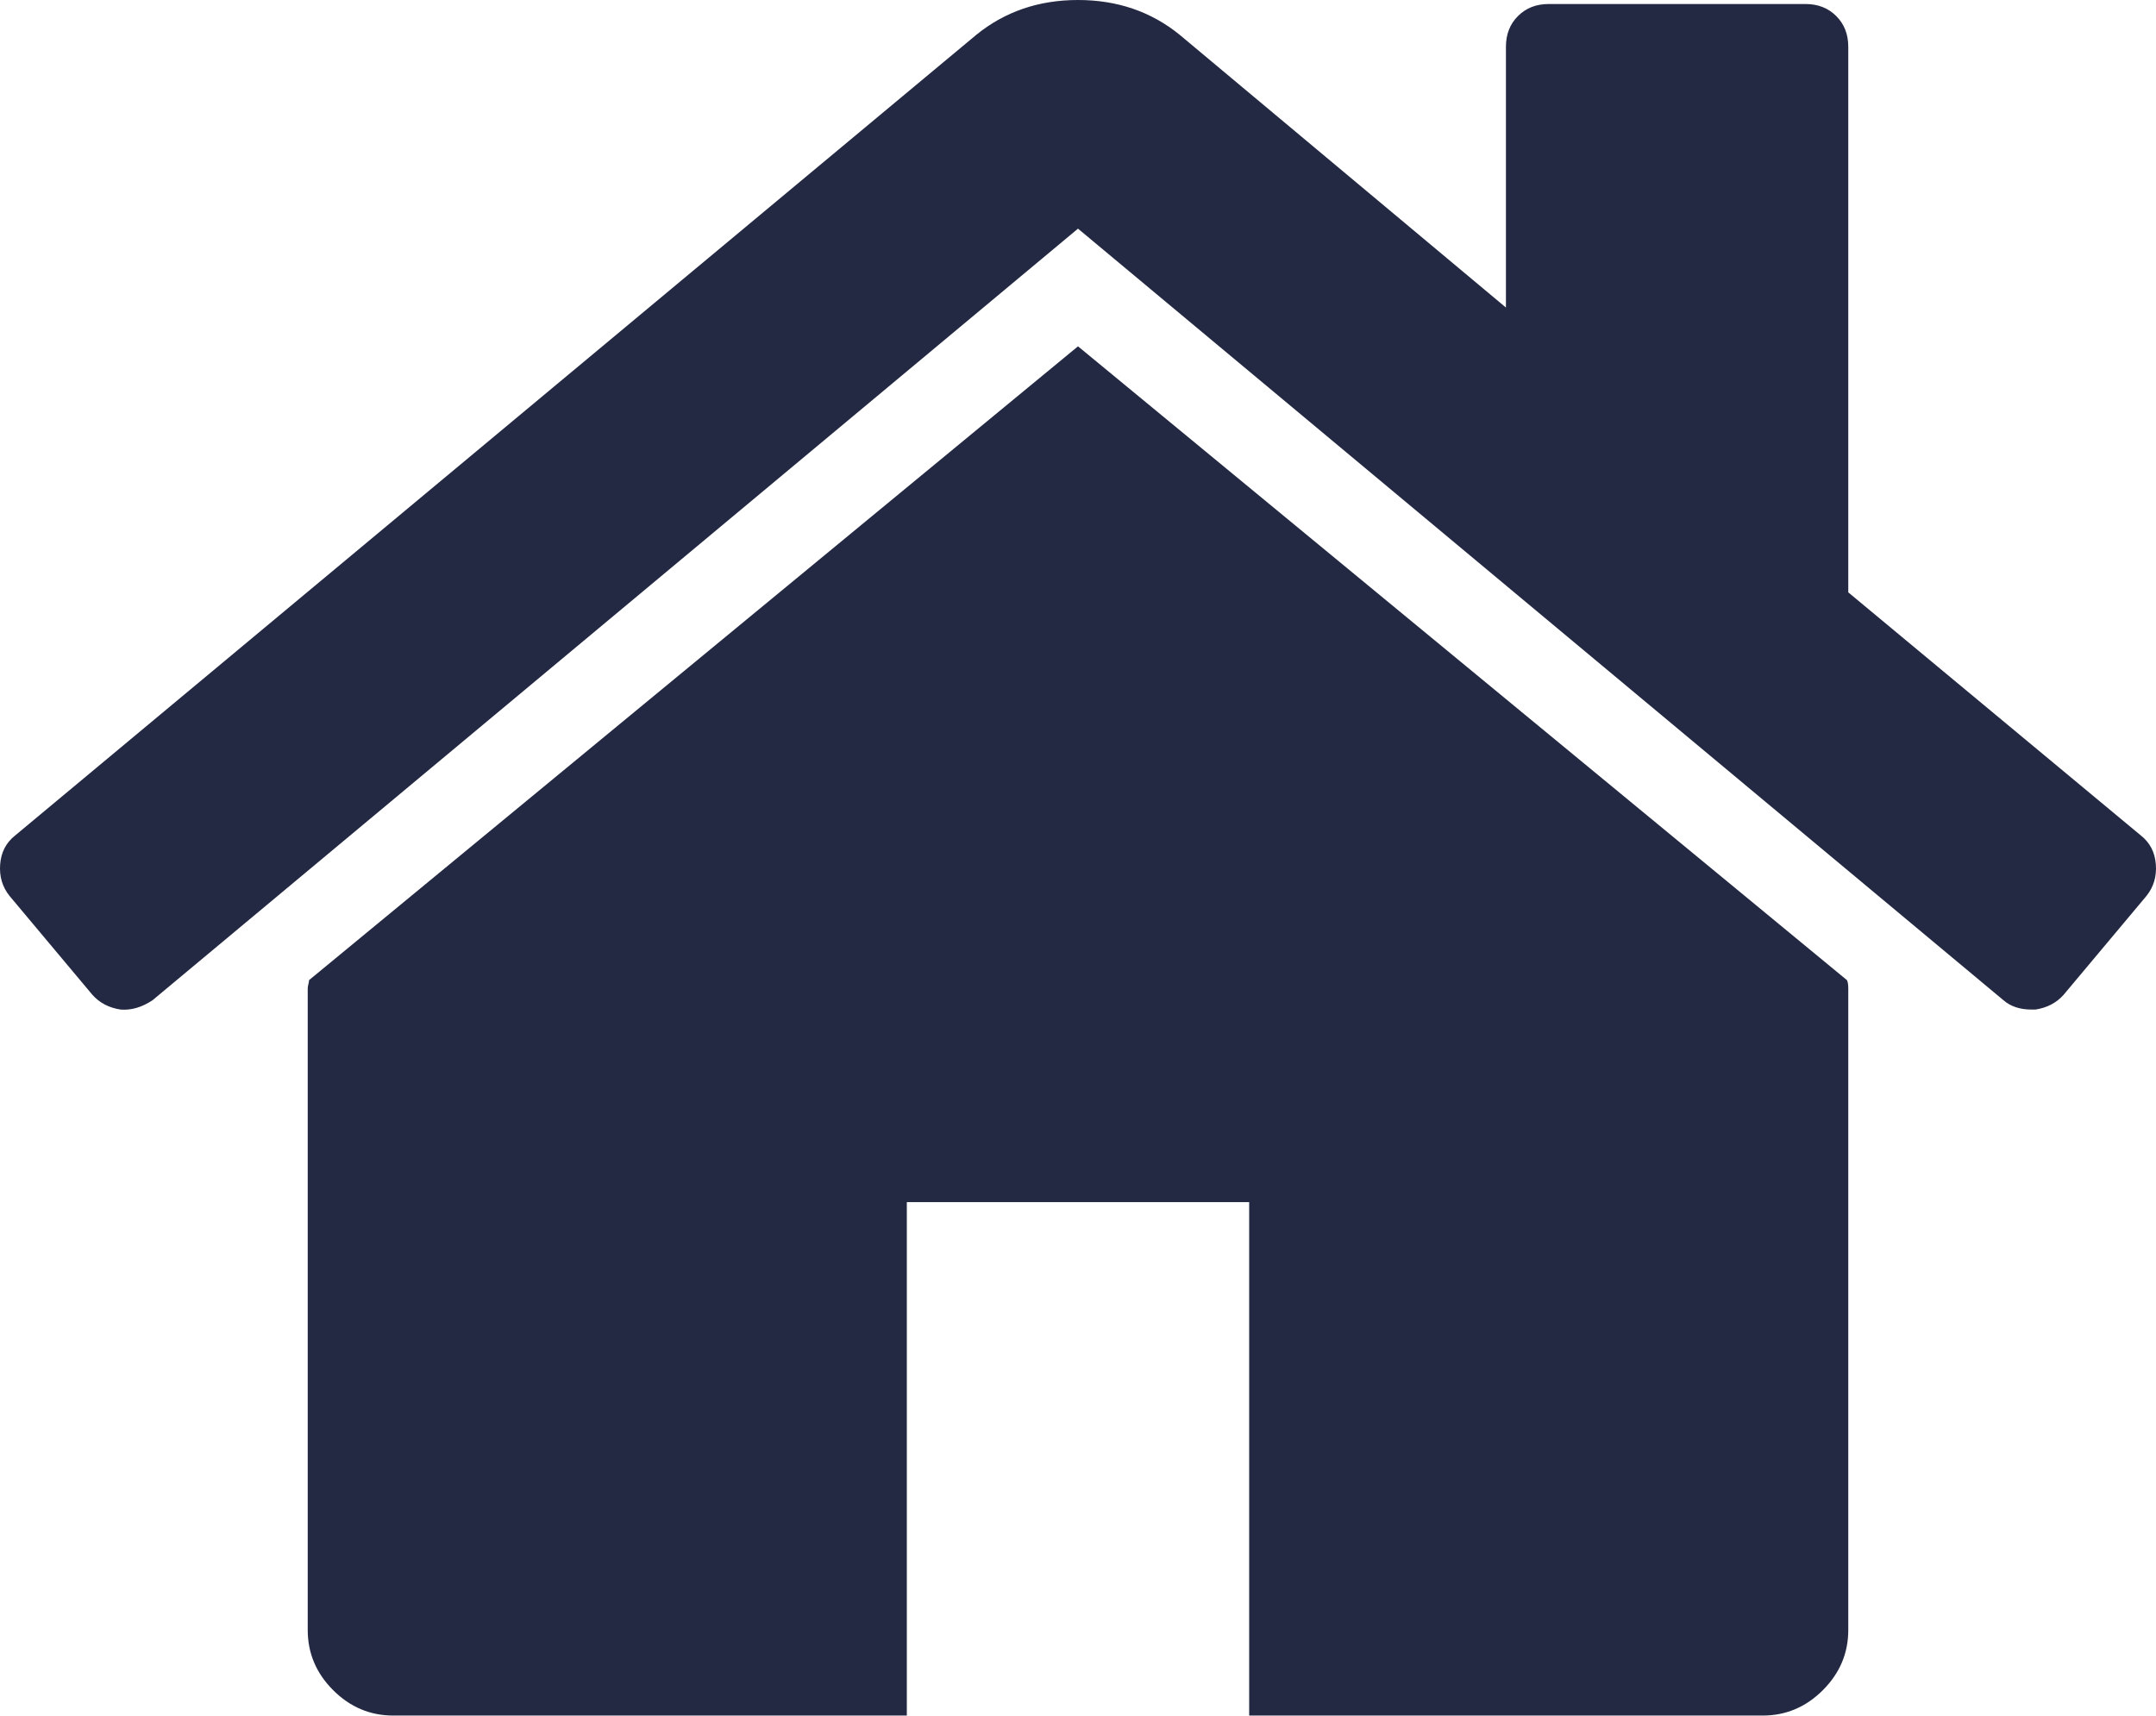
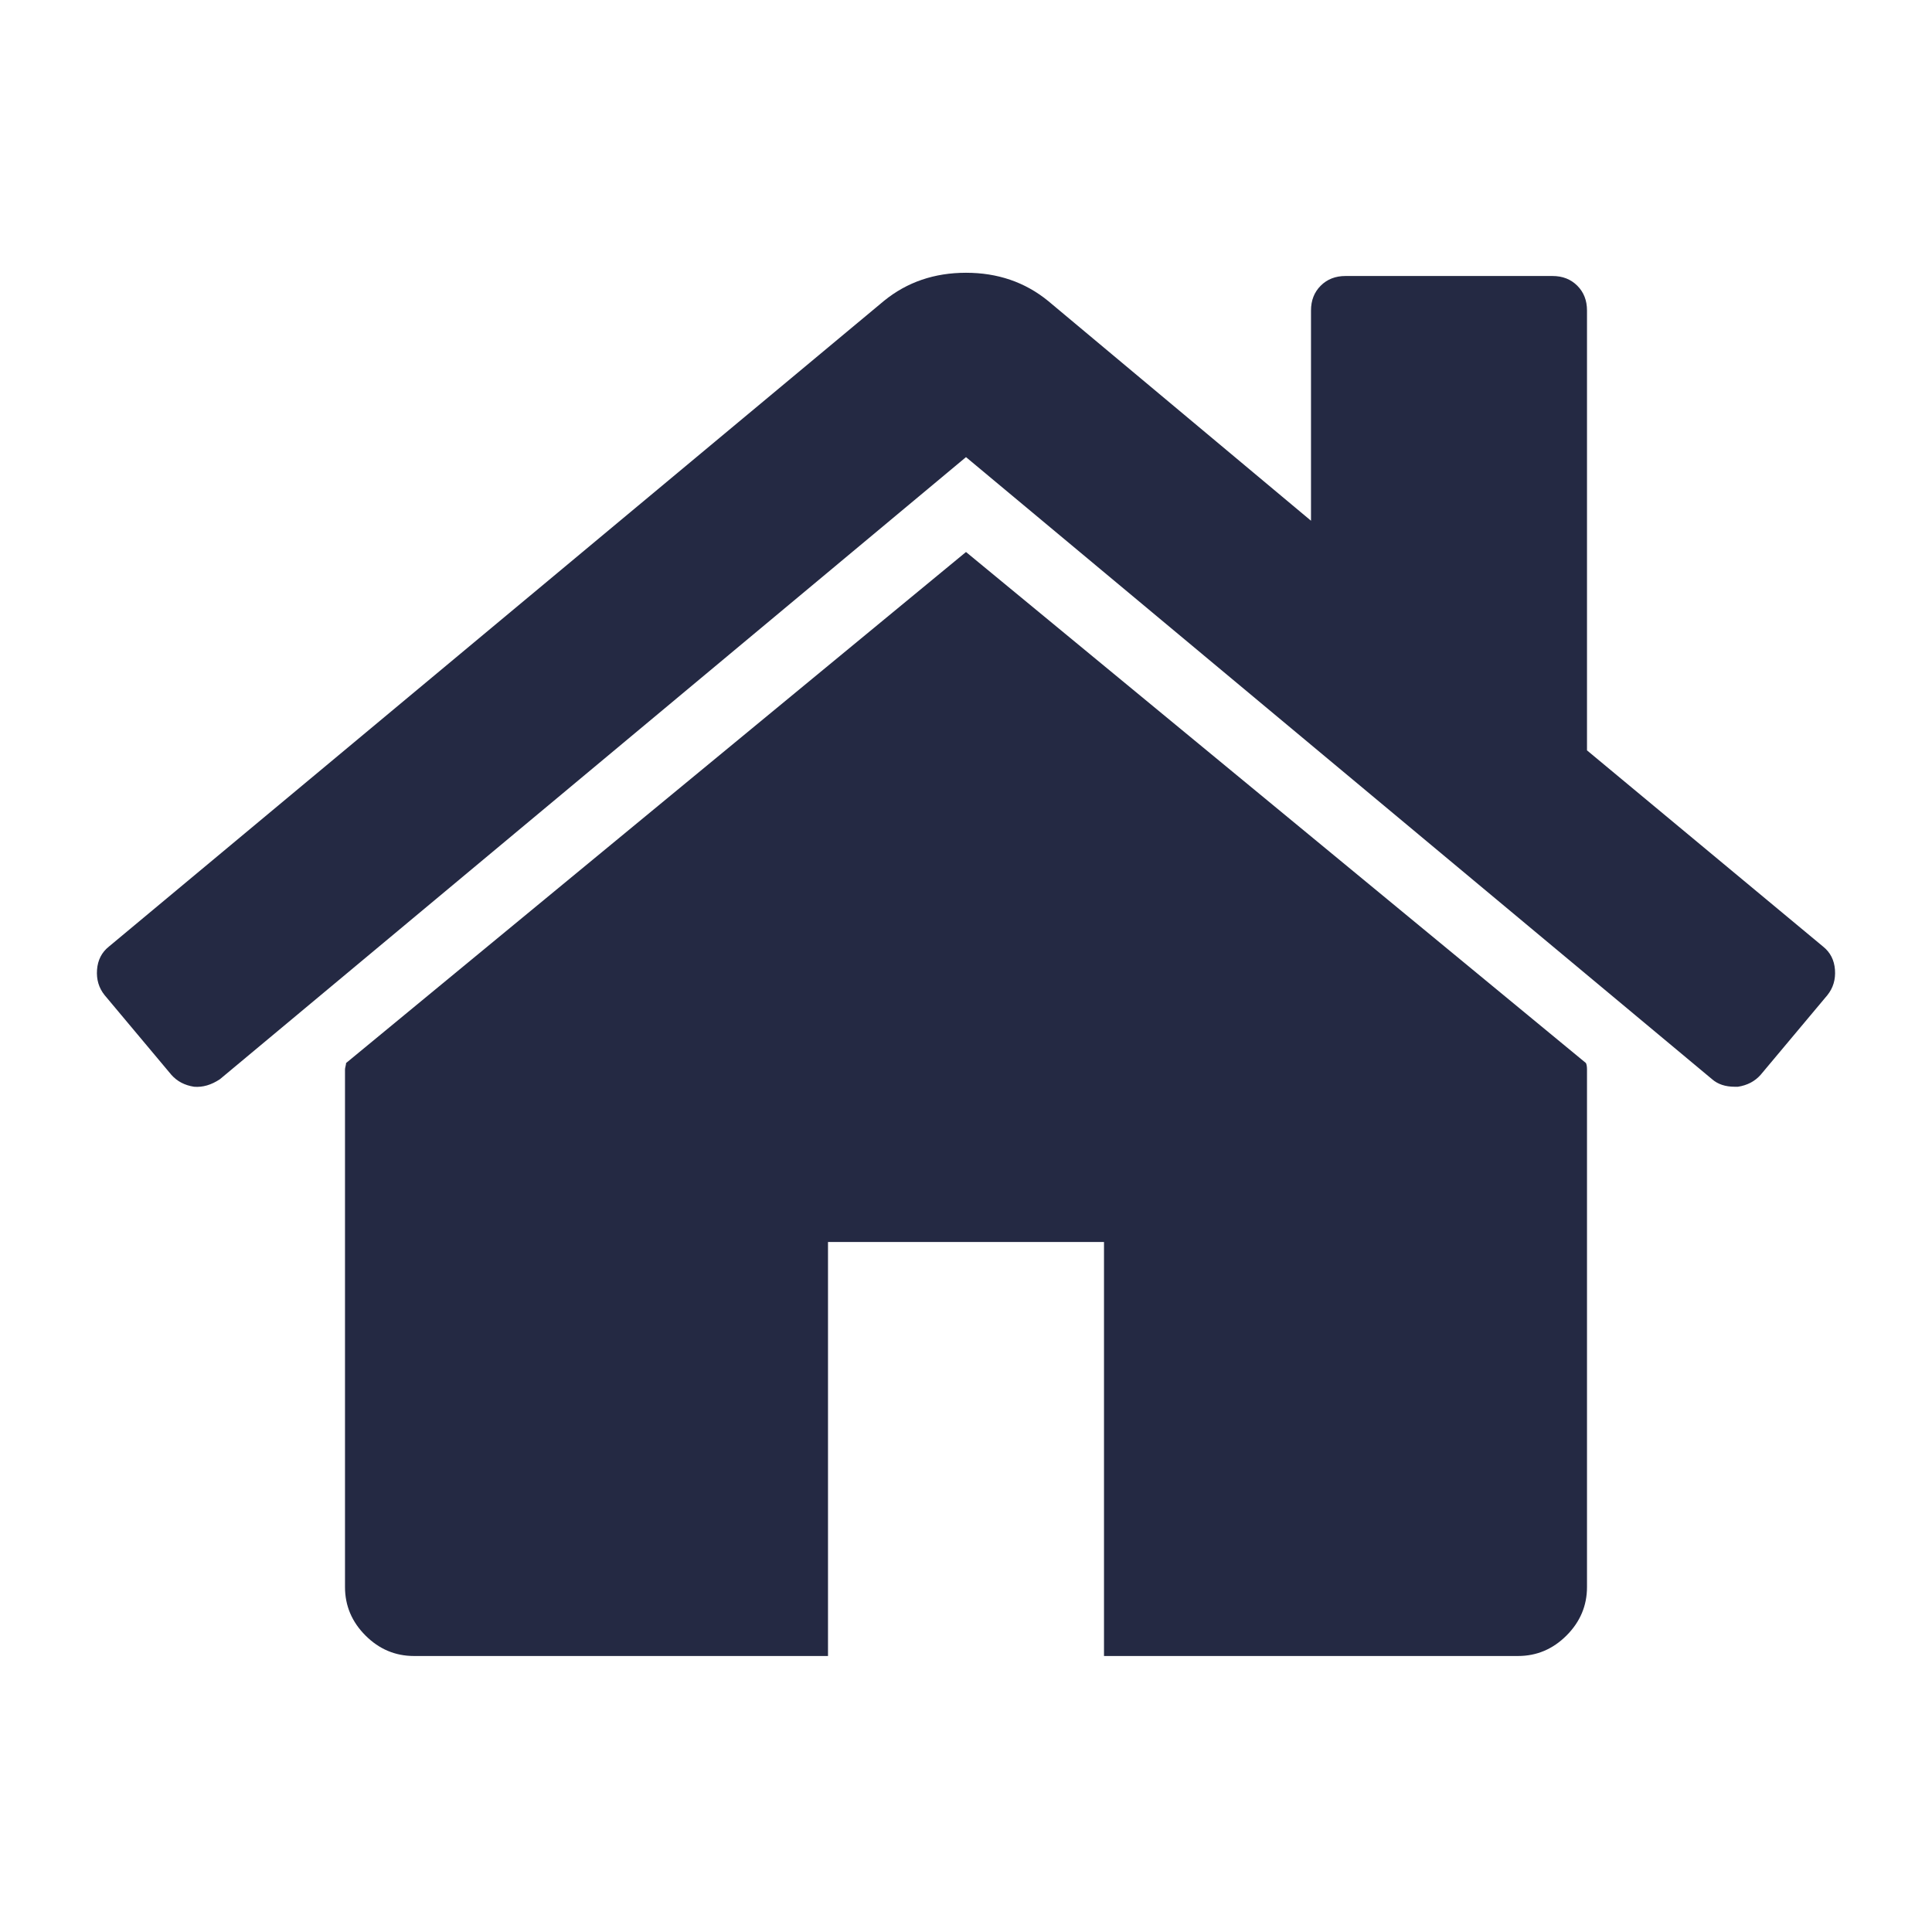
- <svg xmlns="http://www.w3.org/2000/svg" width="1612.222" height="1283" viewBox="0 0 1612.222 1283" id="svg2" version="1.1">
-   <defs id="defs8" />
-   <path d="m 1382.111,739 0,480 q 0,26 -19,45 -19,19 -45,19 l -384,0 0,-384 -256,0 0,384 -384,0 q -26,0 -45,-19 -19,-19 -19,-45 l 0,-480 q 0,-1 0.5,-3 0.5,-2 0.5,-3 l 575,-474 575,474 q 1,2 1,6 z m 223,-69 -62,74 q -8,9 -21,11 l -3,0 q -13,0 -21,-7 l -692,-577 -692,577 q -12,8 -24,7 -13,-2 -21,-11 L 7.111,670 Q -0.889,660 0.111,646.5 1.111,633 11.111,625 L 730.111,26 q 32,-26 76,-26 44,0 76,26 l 244,204 0,-195 q 0,-14 9,-23 9,-9 23,-9 l 192,0 q 14,0 23,9 9,9 9,23 l 0,408 219,182 q 10,8 11,21.5 1,13.5 -7,23.5 z" id="path4" style="fill:#242943;fill-opacity:1" />
+ <svg xmlns="http://www.w3.org/2000/svg" width="1792" height="1792" viewBox="0 0 1792 1792">
+   <path d="M1472 992v480q0 26-19 45t-45 19h-384v-384h-256v384h-384q-26 0-45-19t-19-45v-480q0-1 .5-3t.5-3l575-474 575 474q1 2 1 6zm223-69l-62 74q-8 9-21 11h-3q-13 0-21-7l-692-577-692 577q-12 8-24 7-13-2-21-11l-62-74q-8-10-7-23.5t11-21.5l719-599q32-26 76-26t76 26l244 204v-195q0-14 9-23t23-9h192q14 0 23 9t9 23v408l219 182q10 8 11 21.5t-7 23.5z" fill="#242943" />
</svg>
